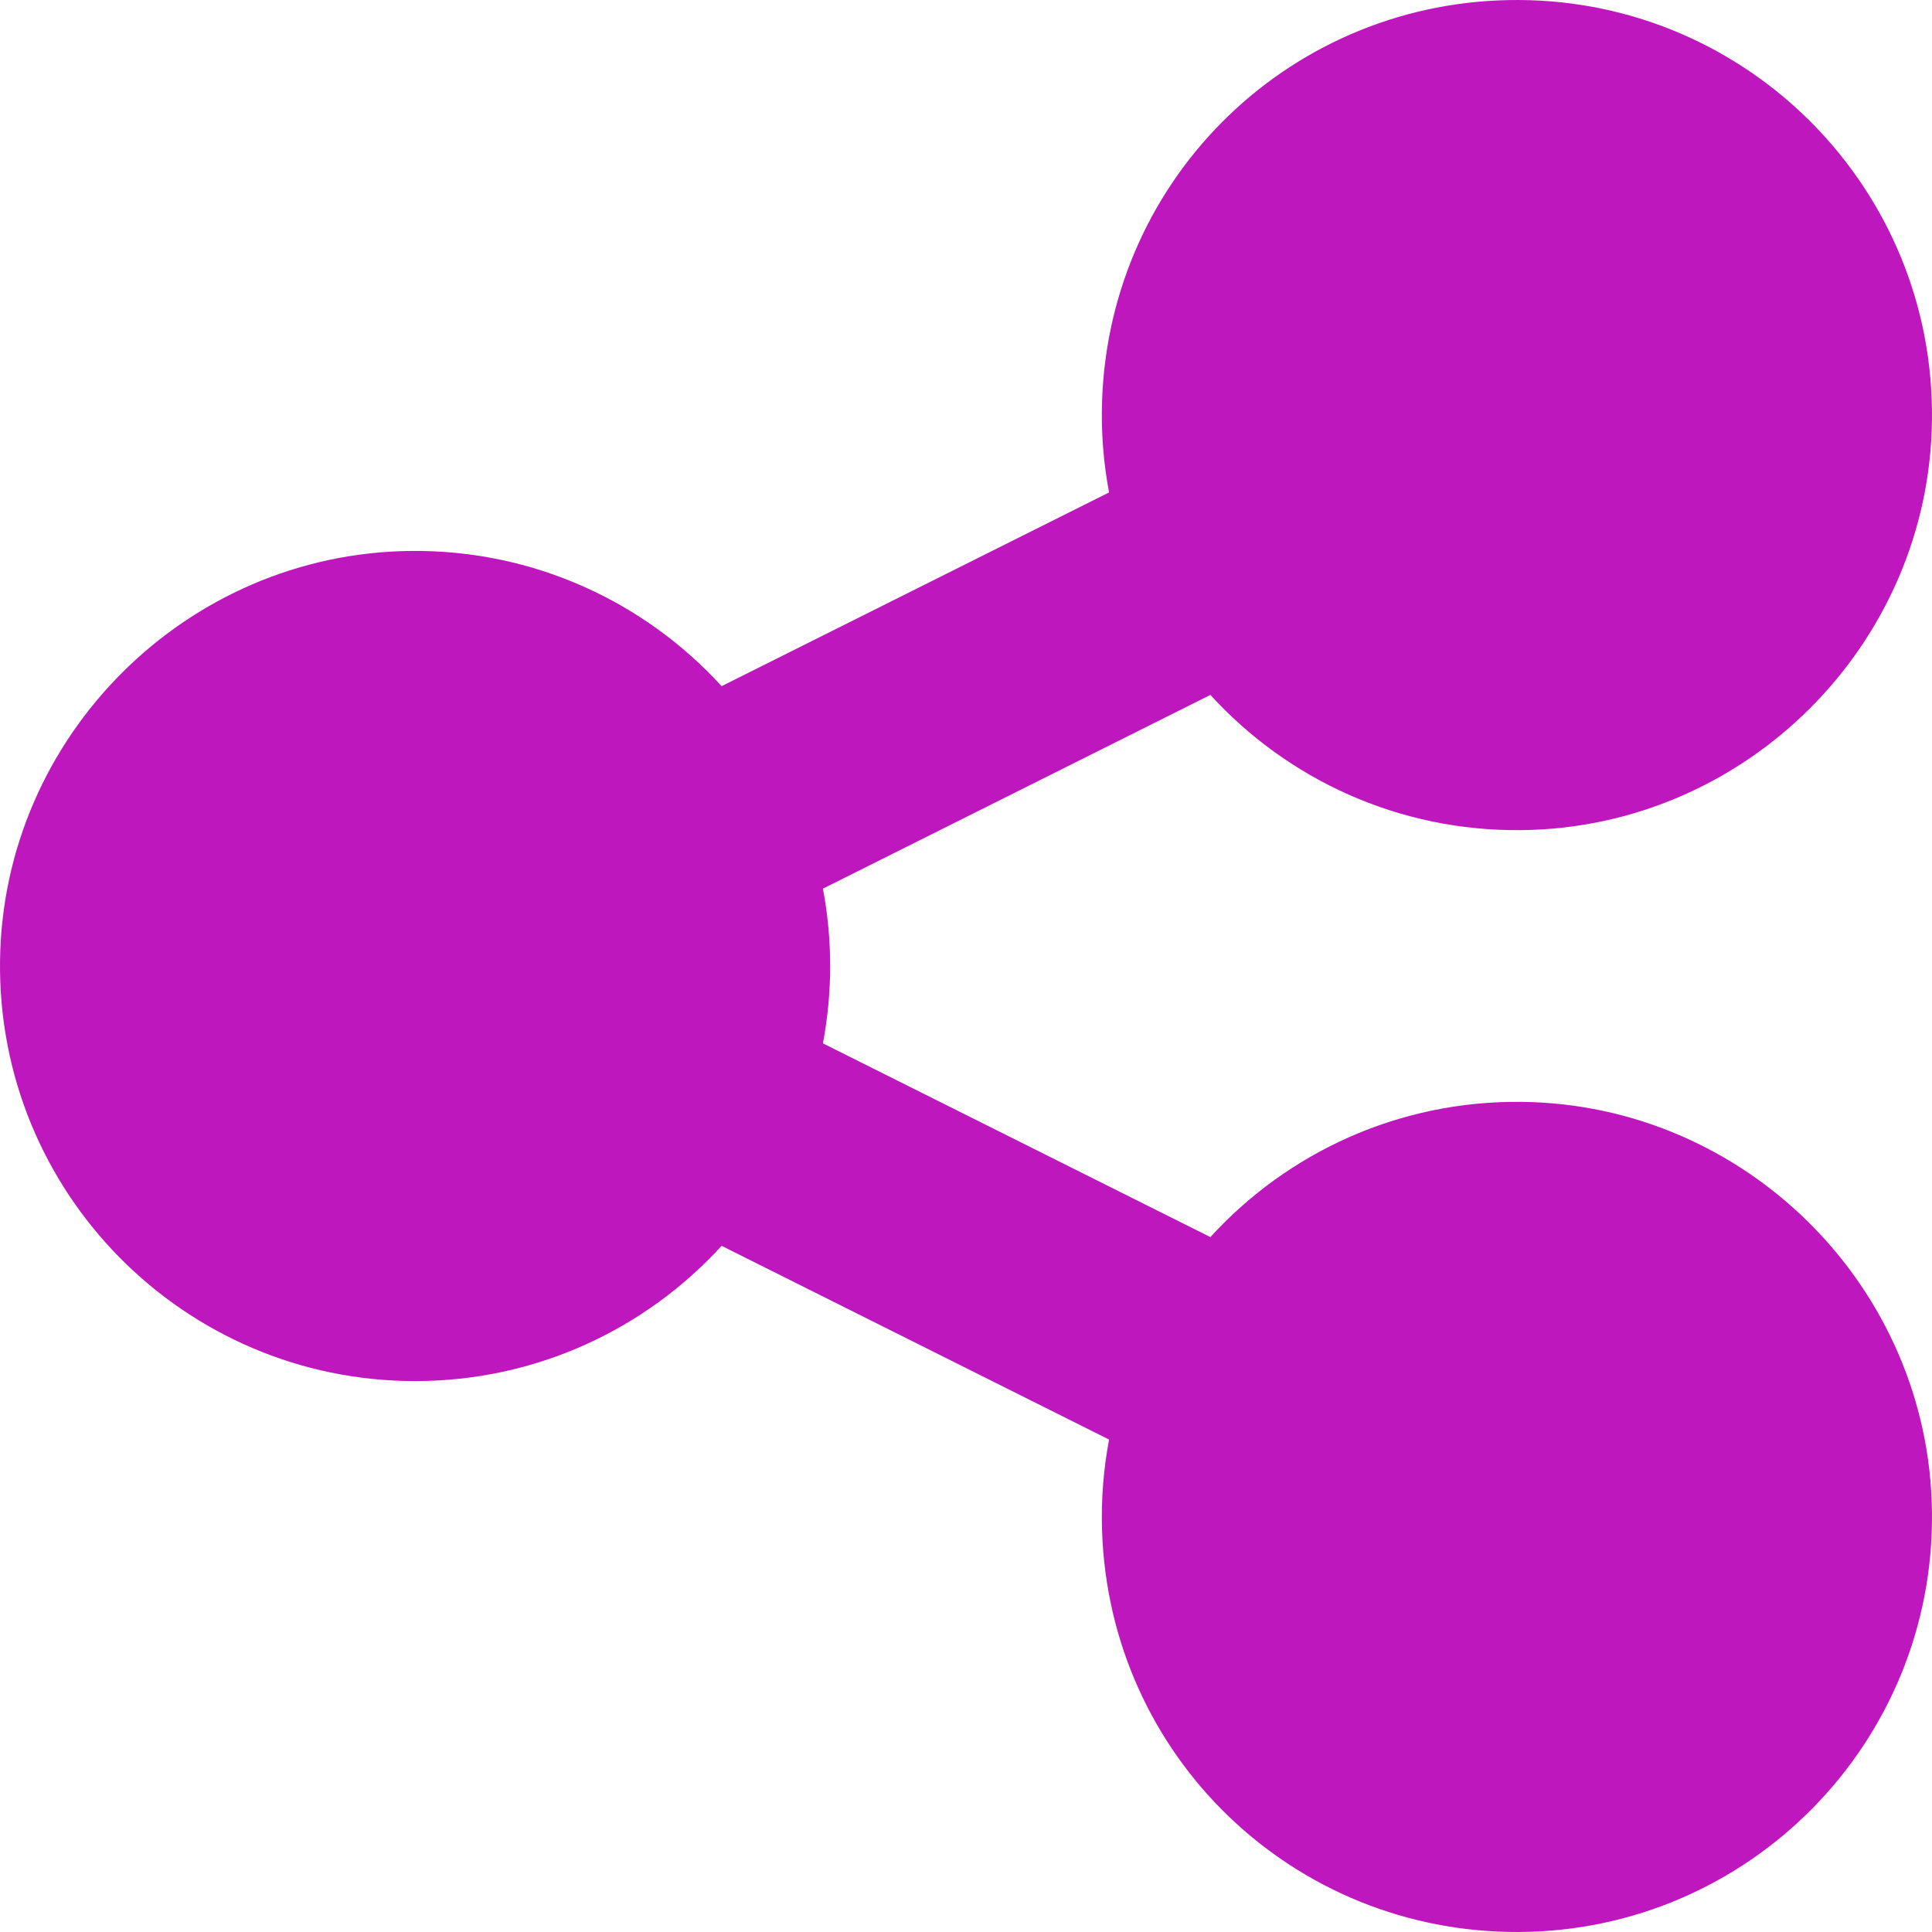
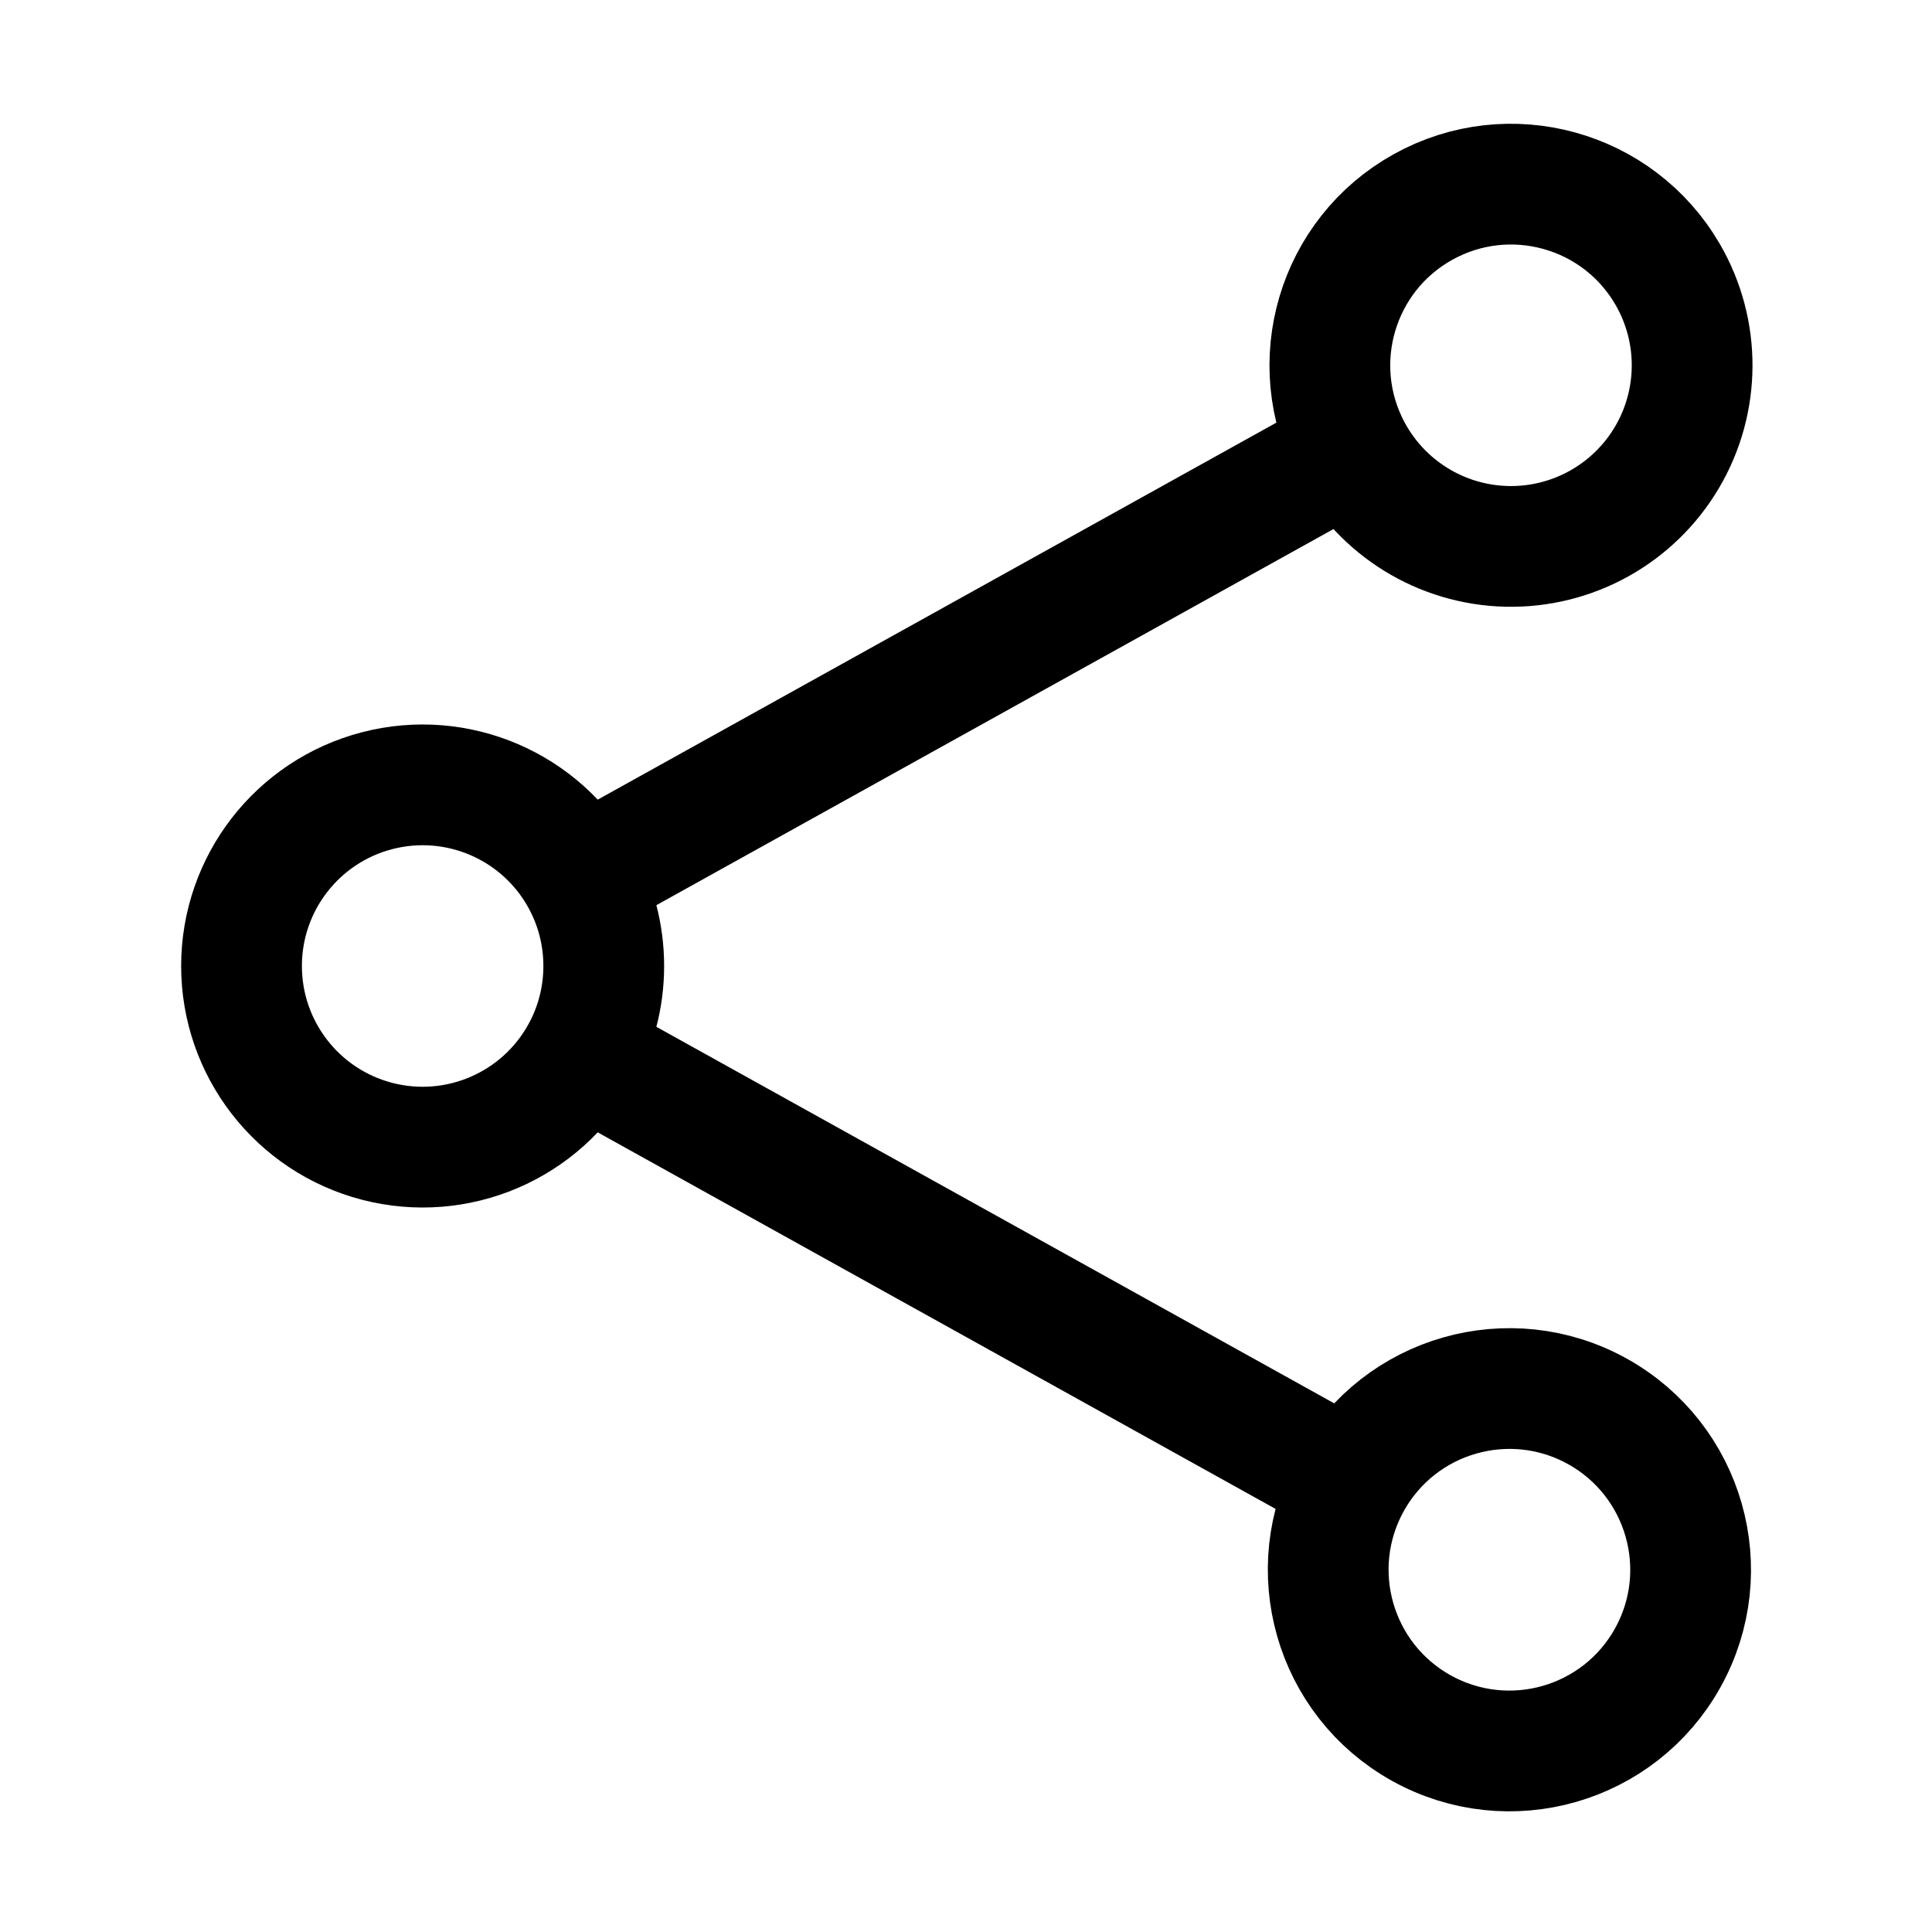
- <svg xmlns="http://www.w3.org/2000/svg" fill="rgb(189,23,189)" width="32px" height="32px" viewBox="0 0 512 512" id="_x30_1" version="1.1" xml:space="preserve">
-   <path d="M403.276,292.007c-32.686-0.37-62.134,13.519-82.514,35.832l-102.677-51.338C219.337,269.858,220,263.007,220,256  s-0.663-13.858-1.915-20.501l102.677-51.338c20.38,22.313,49.828,36.203,82.514,35.832c59.44-0.674,107.988-49.175,108.716-108.615  C512.741,50.156,463.469,0.262,402.48,0.001c-59.789-0.256-108.448,46.57-110.42,106.326c-0.274,8.288,0.384,16.375,1.855,24.174  L191.239,181.84c-20.372-22.304-49.805-36.192-82.476-35.833C49.388,146.66,0.836,195.062,0.011,254.435  C-0.844,315.903,48.728,366,110,366c32.176,0,61.124-13.817,81.239-35.84l102.677,51.338c-1.47,7.799-2.128,15.886-1.855,24.174  c1.972,59.757,50.631,106.582,110.42,106.326c60.988-0.261,110.26-50.155,109.511-111.377  C511.264,341.182,462.716,292.681,403.276,292.007z" />
+ <svg xmlns="http://www.w3.org/2000/svg" fill="none" viewBox="0 0 24 24" stroke-width="1.5" stroke="currentColor" class="size-6">
+   <path stroke-linecap="round" stroke-linejoin="round" d="M7.217 10.907a2.25 2.25 0 1 0 0 2.186m0-2.186c.18.324.283.696.283 1.093s-.103.77-.283 1.093m0-2.186 9.566-5.314m-9.566 7.5 9.566 5.314m0 0a2.25 2.25 0 1 0 3.935 2.186 2.25 2.25 0 0 0-3.935-2.186Zm0-12.814a2.25 2.25 0 1 0 3.933-2.185 2.25 2.25 0 0 0-3.933 2.185Z" />
</svg>
